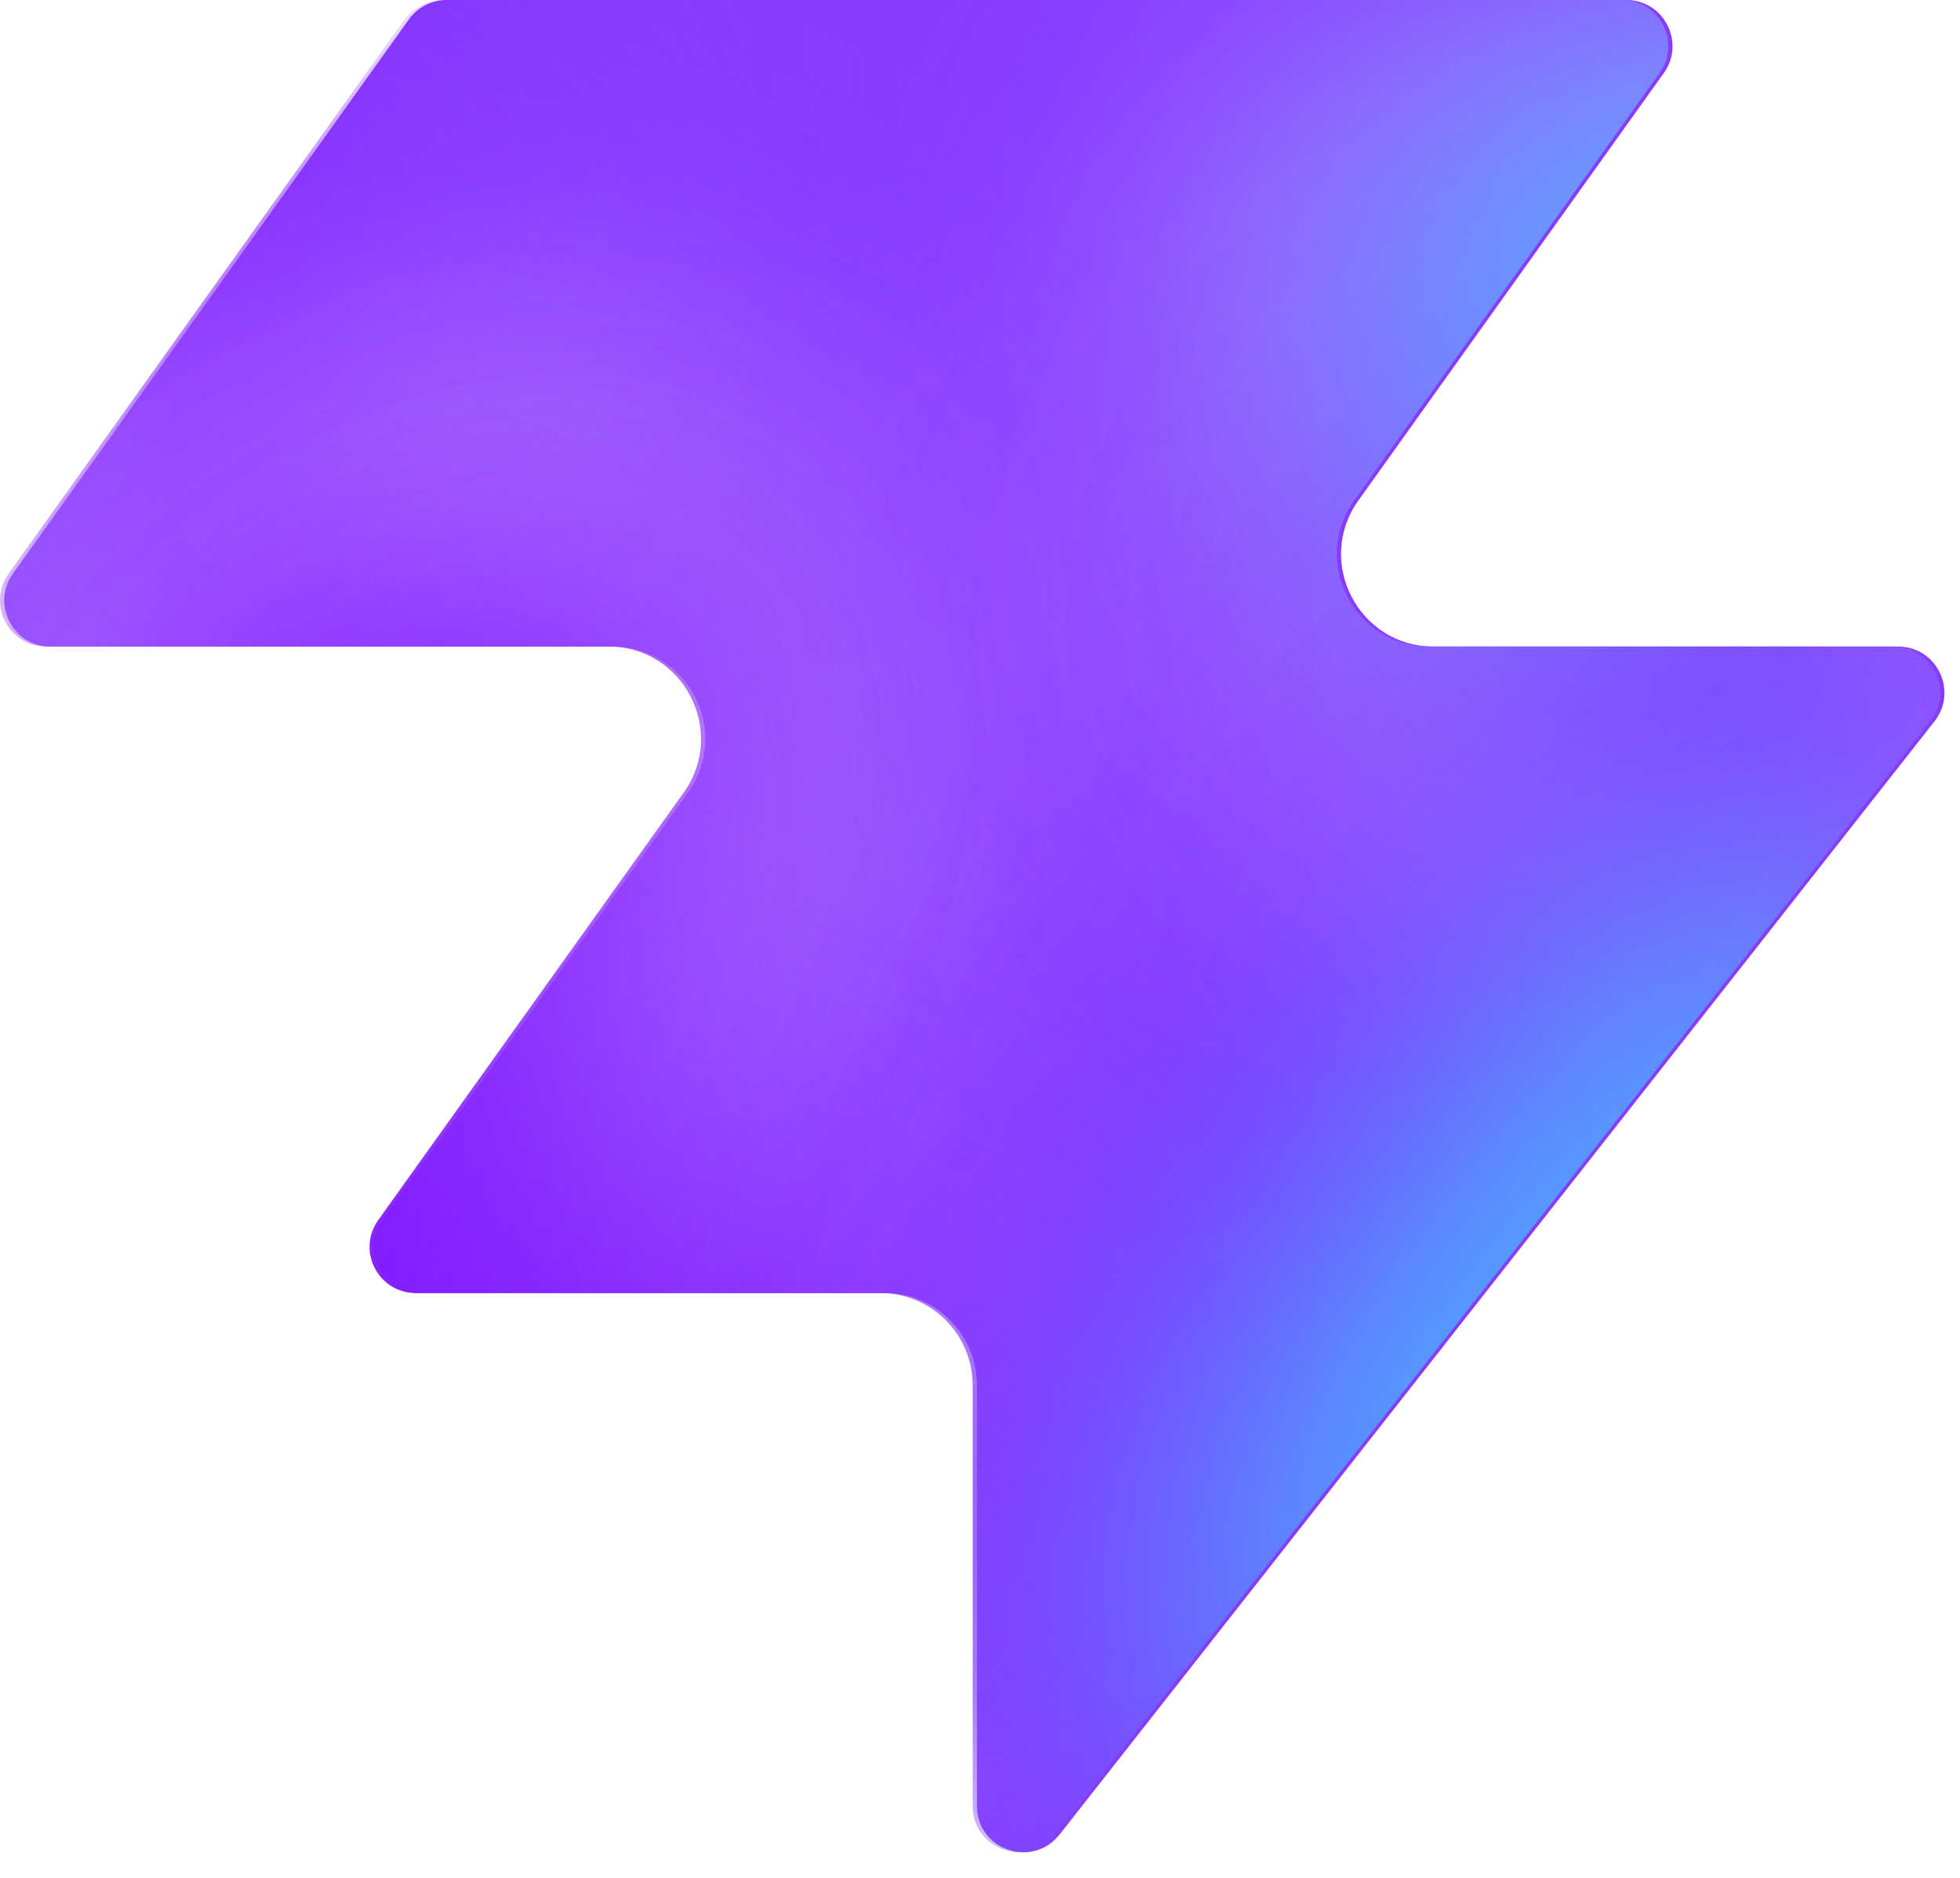
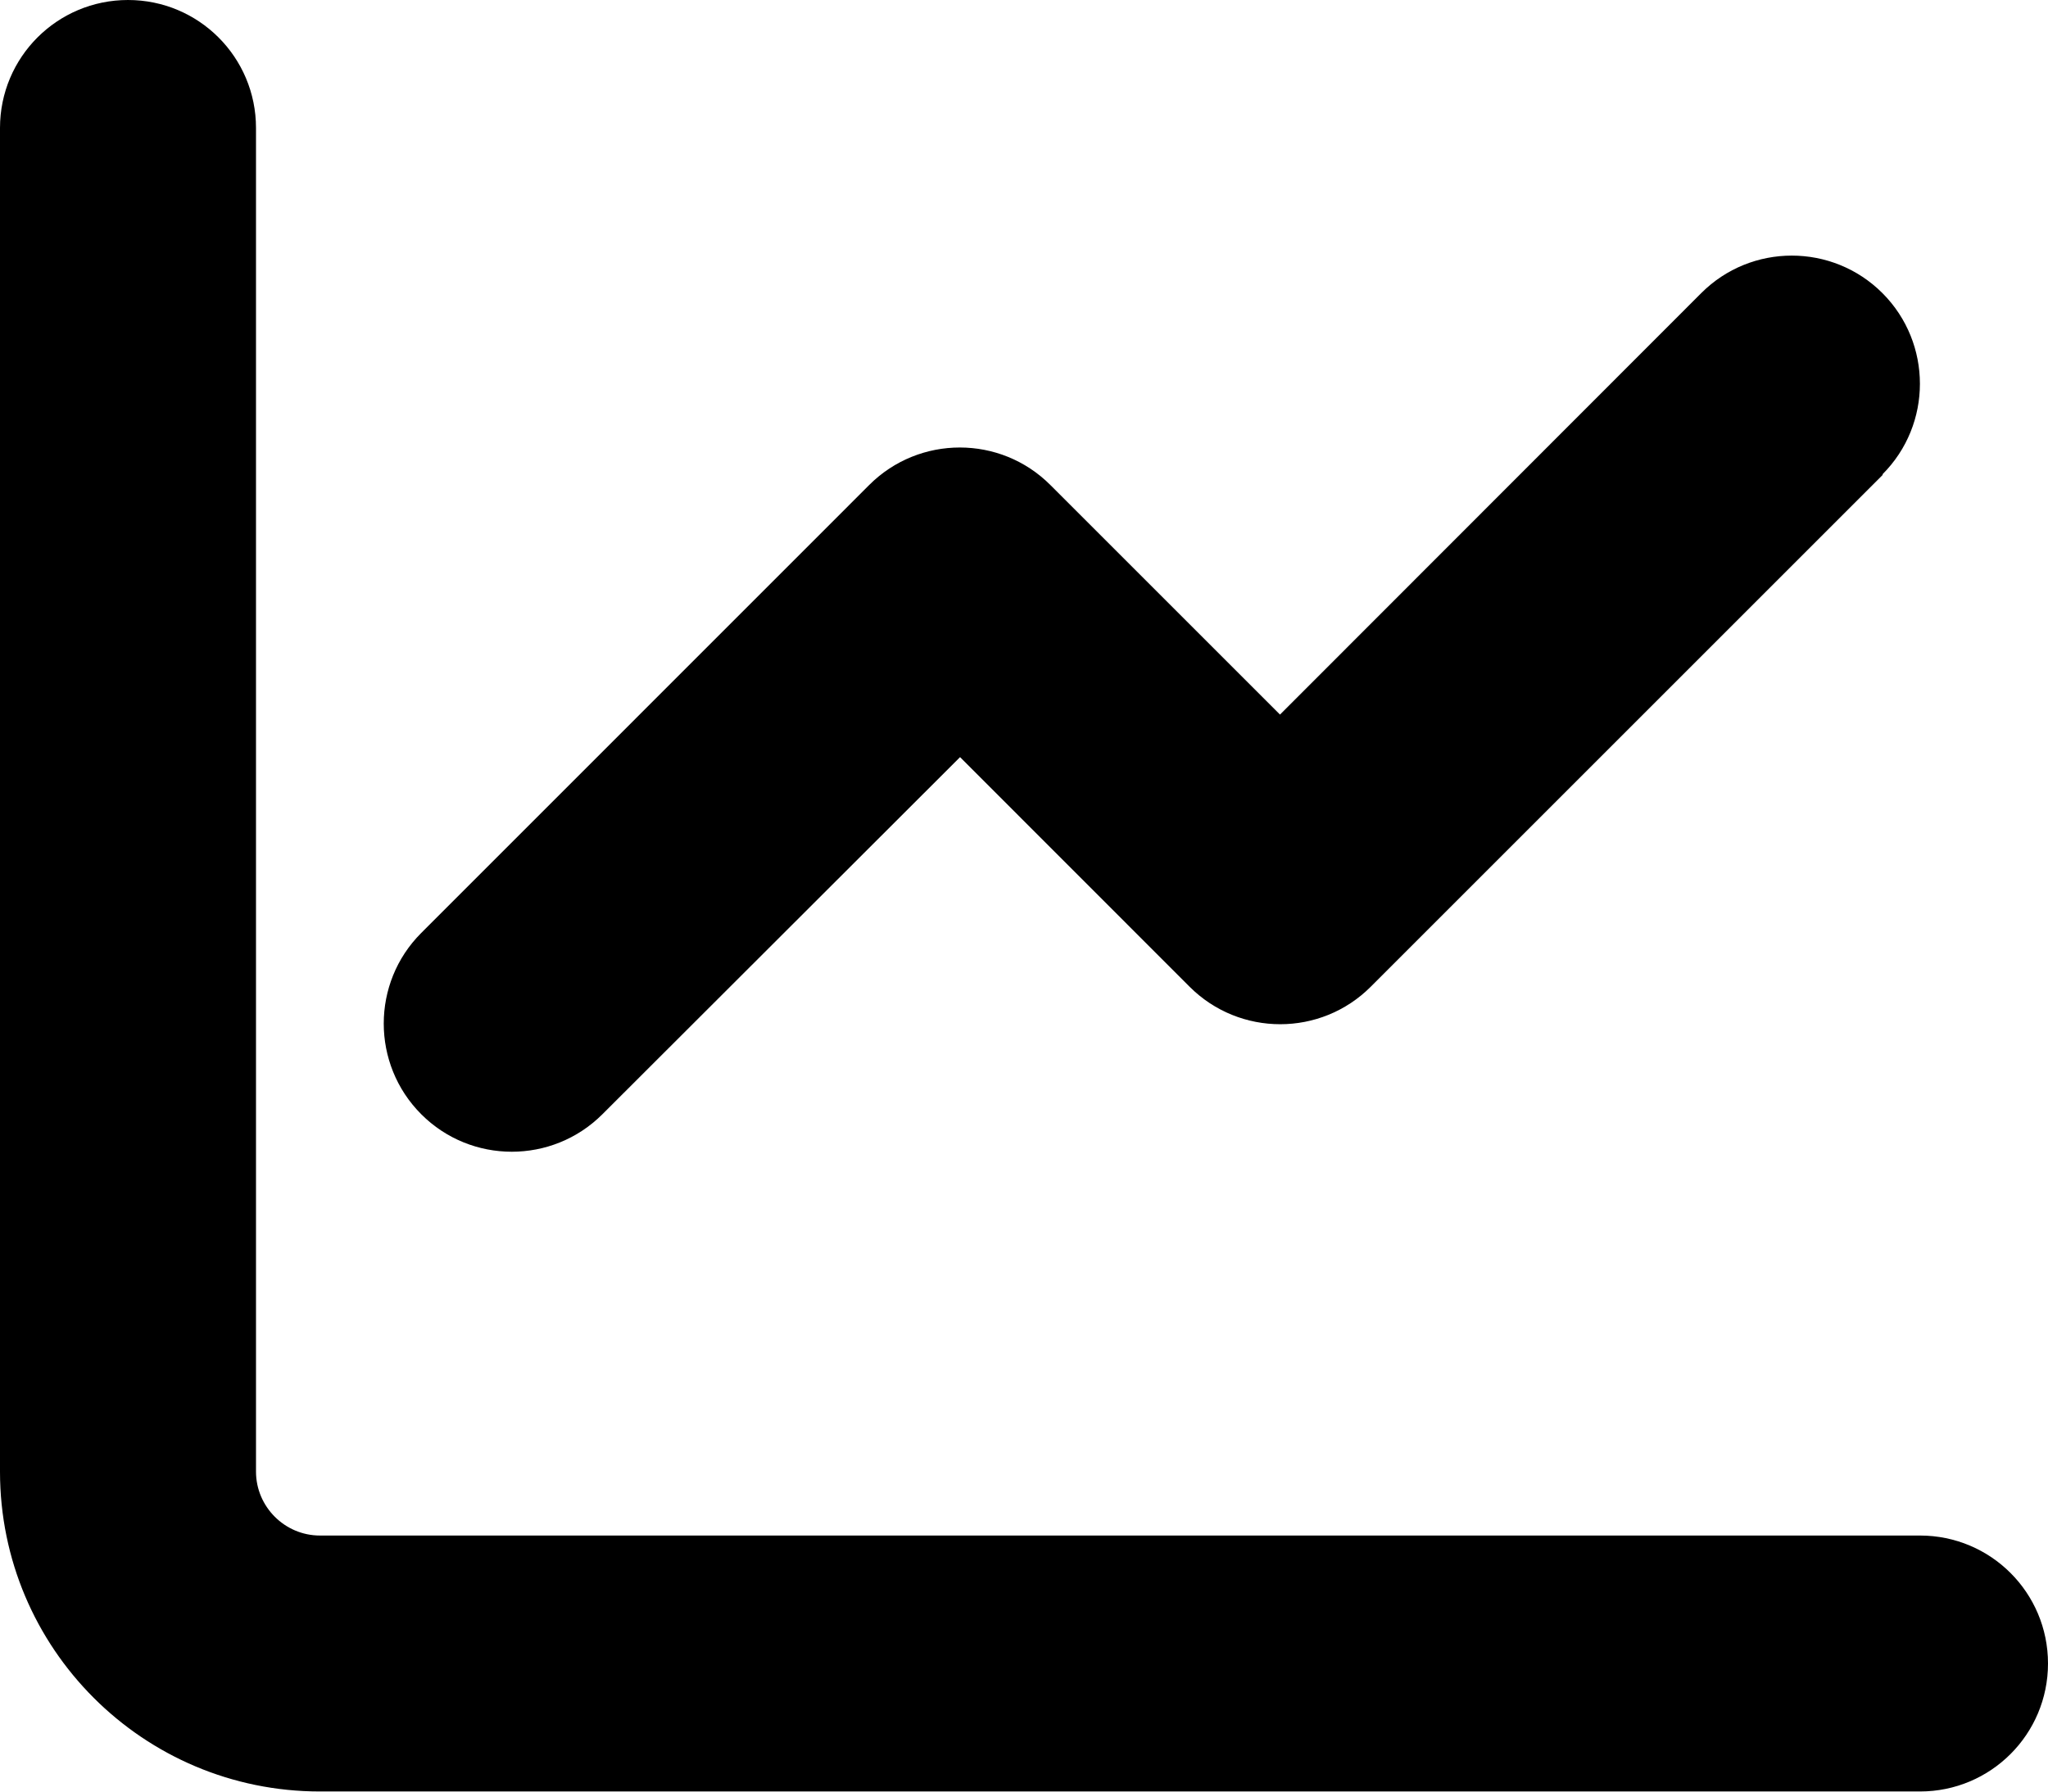
- <svg xmlns="http://www.w3.org/2000/svg" width="48" height="46" fill="none" viewBox="0 0 48 46">
-   <path fill="#863bff" d="M25.946 44.938c-.664.845-2.021.375-2.021-.698V33.937a2.26 2.26 0 0 0-2.262-2.262H10.287c-.92 0-1.456-1.04-.92-1.788l7.48-10.471c1.07-1.497 0-3.578-1.842-3.578H1.237c-.92 0-1.456-1.04-.92-1.788L10.013.474c.214-.297.556-.474.92-.474h28.894c.92 0 1.456 1.04.92 1.788l-7.48 10.471c-1.07 1.498 0 3.579 1.842 3.579h11.377c.943 0 1.473 1.088.89 1.83L25.947 44.94z" style="fill:#863bff;fill:color(display-p3 .525 .23 1);fill-opacity:1" />
-   <mask id="a" width="48" height="46" x="0" y="0" maskUnits="userSpaceOnUse" style="mask-type:alpha">
-     <path fill="#000" d="M25.842 44.938c-.664.844-2.021.375-2.021-.698V33.937a2.26 2.26 0 0 0-2.262-2.262H10.183c-.92 0-1.456-1.04-.92-1.788l7.48-10.471c1.07-1.498 0-3.579-1.842-3.579H1.133c-.92 0-1.456-1.04-.92-1.787L9.91.473c.214-.297.556-.474.92-.474h28.894c.92 0 1.456 1.04.92 1.788l-7.48 10.471c-1.07 1.498 0 3.578 1.842 3.578h11.377c.943 0 1.473 1.088.89 1.832L25.843 44.94z" style="fill:#000;fill-opacity:1" />
-   </mask>
-   <g mask="url(#a)">
-     <g filter="url(#b)">
-       <ellipse cx="5.508" cy="14.704" fill="#ede6ff" rx="5.508" ry="14.704" style="fill:#ede6ff;fill:color(display-p3 .927 .903 1);fill-opacity:1" transform="matrix(.00324 1 1 -.00324 -4.47 31.516)" />
-     </g>
-     <g filter="url(#c)">
-       <ellipse cx="10.399" cy="29.851" fill="#ede6ff" rx="10.399" ry="29.851" style="fill:#ede6ff;fill:color(display-p3 .927 .903 1);fill-opacity:1" transform="matrix(.00324 1 1 -.00324 -39.328 7.883)" />
-     </g>
-     <g filter="url(#d)">
-       <ellipse cx="5.508" cy="30.487" fill="#7e14ff" rx="5.508" ry="30.487" style="fill:#7e14ff;fill:color(display-p3 .492 .077 1);fill-opacity:1" transform="rotate(89.814 -25.913 -14.639)scale(1 -1)" />
-     </g>
-     <g filter="url(#e)">
-       <ellipse cx="5.508" cy="30.599" fill="#7e14ff" rx="5.508" ry="30.599" style="fill:#7e14ff;fill:color(display-p3 .492 .077 1);fill-opacity:1" transform="rotate(89.814 -32.644 -3.334)scale(1 -1)" />
-     </g>
-     <g filter="url(#f)">
-       <ellipse cx="5.508" cy="30.599" fill="#7e14ff" rx="5.508" ry="30.599" style="fill:#7e14ff;fill:color(display-p3 .492 .077 1);fill-opacity:1" transform="matrix(.00324 1 1 -.00324 -34.34 30.47)" />
-     </g>
-     <g filter="url(#g)">
-       <ellipse cx="14.072" cy="22.078" fill="#ede6ff" rx="14.072" ry="22.078" style="fill:#ede6ff;fill:color(display-p3 .927 .903 1);fill-opacity:1" transform="rotate(93.35 24.506 48.493)scale(-1 1)" />
-     </g>
-     <g filter="url(#h)">
-       <ellipse cx="3.47" cy="21.501" fill="#7e14ff" rx="3.47" ry="21.501" style="fill:#7e14ff;fill:color(display-p3 .492 .077 1);fill-opacity:1" transform="rotate(89.009 28.708 47.59)scale(-1 1)" />
-     </g>
-     <g filter="url(#i)">
-       <ellipse cx="3.47" cy="21.501" fill="#7e14ff" rx="3.47" ry="21.501" style="fill:#7e14ff;fill:color(display-p3 .492 .077 1);fill-opacity:1" transform="rotate(89.009 28.708 47.59)scale(-1 1)" />
-     </g>
-     <g filter="url(#j)">
-       <ellipse cx=".387" cy="8.972" fill="#7e14ff" rx="4.407" ry="29.108" style="fill:#7e14ff;fill:color(display-p3 .492 .077 1);fill-opacity:1" transform="rotate(39.51 .387 8.972)" />
-     </g>
-     <g filter="url(#k)">
-       <ellipse cx="47.523" cy="-6.092" fill="#7e14ff" rx="4.407" ry="29.108" style="fill:#7e14ff;fill:color(display-p3 .492 .077 1);fill-opacity:1" transform="rotate(37.892 47.523 -6.092)" />
-     </g>
-     <g filter="url(#l)">
-       <ellipse cx="41.412" cy="6.333" fill="#47bfff" rx="5.971" ry="9.665" style="fill:#47bfff;fill:color(display-p3 .28 .748 1);fill-opacity:1" transform="rotate(37.892 41.412 6.333)" />
-     </g>
-     <g filter="url(#m)">
-       <ellipse cx="-1.879" cy="38.332" fill="#7e14ff" rx="4.407" ry="29.108" style="fill:#7e14ff;fill:color(display-p3 .492 .077 1);fill-opacity:1" transform="rotate(37.892 -1.88 38.332)" />
-     </g>
-     <g filter="url(#n)">
-       <ellipse cx="-1.879" cy="38.332" fill="#7e14ff" rx="4.407" ry="29.108" style="fill:#7e14ff;fill:color(display-p3 .492 .077 1);fill-opacity:1" transform="rotate(37.892 -1.88 38.332)" />
-     </g>
-     <g filter="url(#o)">
-       <ellipse cx="35.651" cy="29.907" fill="#7e14ff" rx="4.407" ry="29.108" style="fill:#7e14ff;fill:color(display-p3 .492 .077 1);fill-opacity:1" transform="rotate(37.892 35.651 29.907)" />
-     </g>
-     <g filter="url(#p)">
-       <ellipse cx="38.418" cy="32.4" fill="#47bfff" rx="5.971" ry="15.297" style="fill:#47bfff;fill:color(display-p3 .28 .748 1);fill-opacity:1" transform="rotate(37.892 38.418 32.4)" />
-     </g>
-   </g>
-   <defs>
-     <filter id="b" width="60.045" height="41.654" x="-19.77" y="16.149" color-interpolation-filters="sRGB" filterUnits="userSpaceOnUse">
-       <feFlood flood-opacity="0" result="BackgroundImageFix" />
-       <feBlend in="SourceGraphic" in2="BackgroundImageFix" result="shape" />
-       <feGaussianBlur result="effect1_foregroundBlur_2002_17158" stdDeviation="7.659" />
-     </filter>
-     <filter id="c" width="90.34" height="51.437" x="-54.613" y="-7.533" color-interpolation-filters="sRGB" filterUnits="userSpaceOnUse">
-       <feFlood flood-opacity="0" result="BackgroundImageFix" />
-       <feBlend in="SourceGraphic" in2="BackgroundImageFix" result="shape" />
-       <feGaussianBlur result="effect1_foregroundBlur_2002_17158" stdDeviation="7.659" />
-     </filter>
-     <filter id="d" width="79.355" height="29.4" x="-49.64" y="2.03" color-interpolation-filters="sRGB" filterUnits="userSpaceOnUse">
-       <feFlood flood-opacity="0" result="BackgroundImageFix" />
-       <feBlend in="SourceGraphic" in2="BackgroundImageFix" result="shape" />
-       <feGaussianBlur result="effect1_foregroundBlur_2002_17158" stdDeviation="4.596" />
-     </filter>
-     <filter id="e" width="79.579" height="29.4" x="-45.045" y="20.029" color-interpolation-filters="sRGB" filterUnits="userSpaceOnUse">
-       <feFlood flood-opacity="0" result="BackgroundImageFix" />
-       <feBlend in="SourceGraphic" in2="BackgroundImageFix" result="shape" />
-       <feGaussianBlur result="effect1_foregroundBlur_2002_17158" stdDeviation="4.596" />
-     </filter>
-     <filter id="f" width="79.579" height="29.4" x="-43.513" y="21.178" color-interpolation-filters="sRGB" filterUnits="userSpaceOnUse">
-       <feFlood flood-opacity="0" result="BackgroundImageFix" />
-       <feBlend in="SourceGraphic" in2="BackgroundImageFix" result="shape" />
-       <feGaussianBlur result="effect1_foregroundBlur_2002_17158" stdDeviation="4.596" />
-     </filter>
-     <filter id="g" width="74.749" height="58.852" x="15.756" y="-17.901" color-interpolation-filters="sRGB" filterUnits="userSpaceOnUse">
-       <feFlood flood-opacity="0" result="BackgroundImageFix" />
-       <feBlend in="SourceGraphic" in2="BackgroundImageFix" result="shape" />
-       <feGaussianBlur result="effect1_foregroundBlur_2002_17158" stdDeviation="7.659" />
-     </filter>
-     <filter id="h" width="61.377" height="25.362" x="23.548" y="2.284" color-interpolation-filters="sRGB" filterUnits="userSpaceOnUse">
-       <feFlood flood-opacity="0" result="BackgroundImageFix" />
-       <feBlend in="SourceGraphic" in2="BackgroundImageFix" result="shape" />
-       <feGaussianBlur result="effect1_foregroundBlur_2002_17158" stdDeviation="4.596" />
-     </filter>
-     <filter id="i" width="61.377" height="25.362" x="23.548" y="2.284" color-interpolation-filters="sRGB" filterUnits="userSpaceOnUse">
-       <feFlood flood-opacity="0" result="BackgroundImageFix" />
-       <feBlend in="SourceGraphic" in2="BackgroundImageFix" result="shape" />
-       <feGaussianBlur result="effect1_foregroundBlur_2002_17158" stdDeviation="4.596" />
-     </filter>
-     <filter id="j" width="56.045" height="63.649" x="-27.636" y="-22.853" color-interpolation-filters="sRGB" filterUnits="userSpaceOnUse">
-       <feFlood flood-opacity="0" result="BackgroundImageFix" />
-       <feBlend in="SourceGraphic" in2="BackgroundImageFix" result="shape" />
-       <feGaussianBlur result="effect1_foregroundBlur_2002_17158" stdDeviation="4.596" />
-     </filter>
-     <filter id="k" width="54.814" height="64.646" x="20.116" y="-38.415" color-interpolation-filters="sRGB" filterUnits="userSpaceOnUse">
-       <feFlood flood-opacity="0" result="BackgroundImageFix" />
-       <feBlend in="SourceGraphic" in2="BackgroundImageFix" result="shape" />
-       <feGaussianBlur result="effect1_foregroundBlur_2002_17158" stdDeviation="4.596" />
-     </filter>
-     <filter id="l" width="33.541" height="35.313" x="24.641" y="-11.323" color-interpolation-filters="sRGB" filterUnits="userSpaceOnUse">
-       <feFlood flood-opacity="0" result="BackgroundImageFix" />
-       <feBlend in="SourceGraphic" in2="BackgroundImageFix" result="shape" />
-       <feGaussianBlur result="effect1_foregroundBlur_2002_17158" stdDeviation="4.596" />
-     </filter>
-     <filter id="m" width="54.814" height="64.646" x="-29.286" y="6.009" color-interpolation-filters="sRGB" filterUnits="userSpaceOnUse">
-       <feFlood flood-opacity="0" result="BackgroundImageFix" />
-       <feBlend in="SourceGraphic" in2="BackgroundImageFix" result="shape" />
-       <feGaussianBlur result="effect1_foregroundBlur_2002_17158" stdDeviation="4.596" />
-     </filter>
-     <filter id="n" width="54.814" height="64.646" x="-29.286" y="6.009" color-interpolation-filters="sRGB" filterUnits="userSpaceOnUse">
-       <feFlood flood-opacity="0" result="BackgroundImageFix" />
-       <feBlend in="SourceGraphic" in2="BackgroundImageFix" result="shape" />
-       <feGaussianBlur result="effect1_foregroundBlur_2002_17158" stdDeviation="4.596" />
-     </filter>
-     <filter id="o" width="54.814" height="64.646" x="8.244" y="-2.416" color-interpolation-filters="sRGB" filterUnits="userSpaceOnUse">
-       <feFlood flood-opacity="0" result="BackgroundImageFix" />
-       <feBlend in="SourceGraphic" in2="BackgroundImageFix" result="shape" />
-       <feGaussianBlur result="effect1_foregroundBlur_2002_17158" stdDeviation="4.596" />
-     </filter>
-     <filter id="p" width="39.409" height="43.623" x="18.713" y="10.588" color-interpolation-filters="sRGB" filterUnits="userSpaceOnUse">
-       <feFlood flood-opacity="0" result="BackgroundImageFix" />
-       <feBlend in="SourceGraphic" in2="BackgroundImageFix" result="shape" />
-       <feGaussianBlur result="effect1_foregroundBlur_2002_17158" stdDeviation="4.596" />
-     </filter>
-   </defs>
+ <svg xmlns="http://www.w3.org/2000/svg" viewBox="0 0 18 15.75" fill="none" x="0" y="0">
+   <path id="Vector_29" d="M2.25,1.125c0,-0.622 -0.503,-1.125 -1.125,-1.125c-0.622,0 -1.125,0.503 -1.125,1.125v11.812c0,1.554 1.259,2.812 2.812,2.812h14.063c0.622,0 1.125,-0.503 1.125,-1.125c0,-0.622 -0.503,-1.125 -1.125,-1.125h-14.063c-0.309,0 -0.562,-0.253 -0.562,-0.562zM16.545,4.17c0.439,-0.439 0.439,-1.153 0,-1.593c-0.44,-0.44 -1.154,-0.44 -1.593,0l-3.702,3.705l-2.018,-2.018c-0.439,-0.44 -1.153,-0.44 -1.593,0l-3.937,3.938c-0.439,0.439 -0.439,1.153 0,1.593c0.439,0.44 1.153,0.44 1.593,0l3.143,-3.139l2.017,2.018c0.44,0.44 1.154,0.44 1.593,0l4.5,-4.5z" fill="currentColor" />
</svg>
